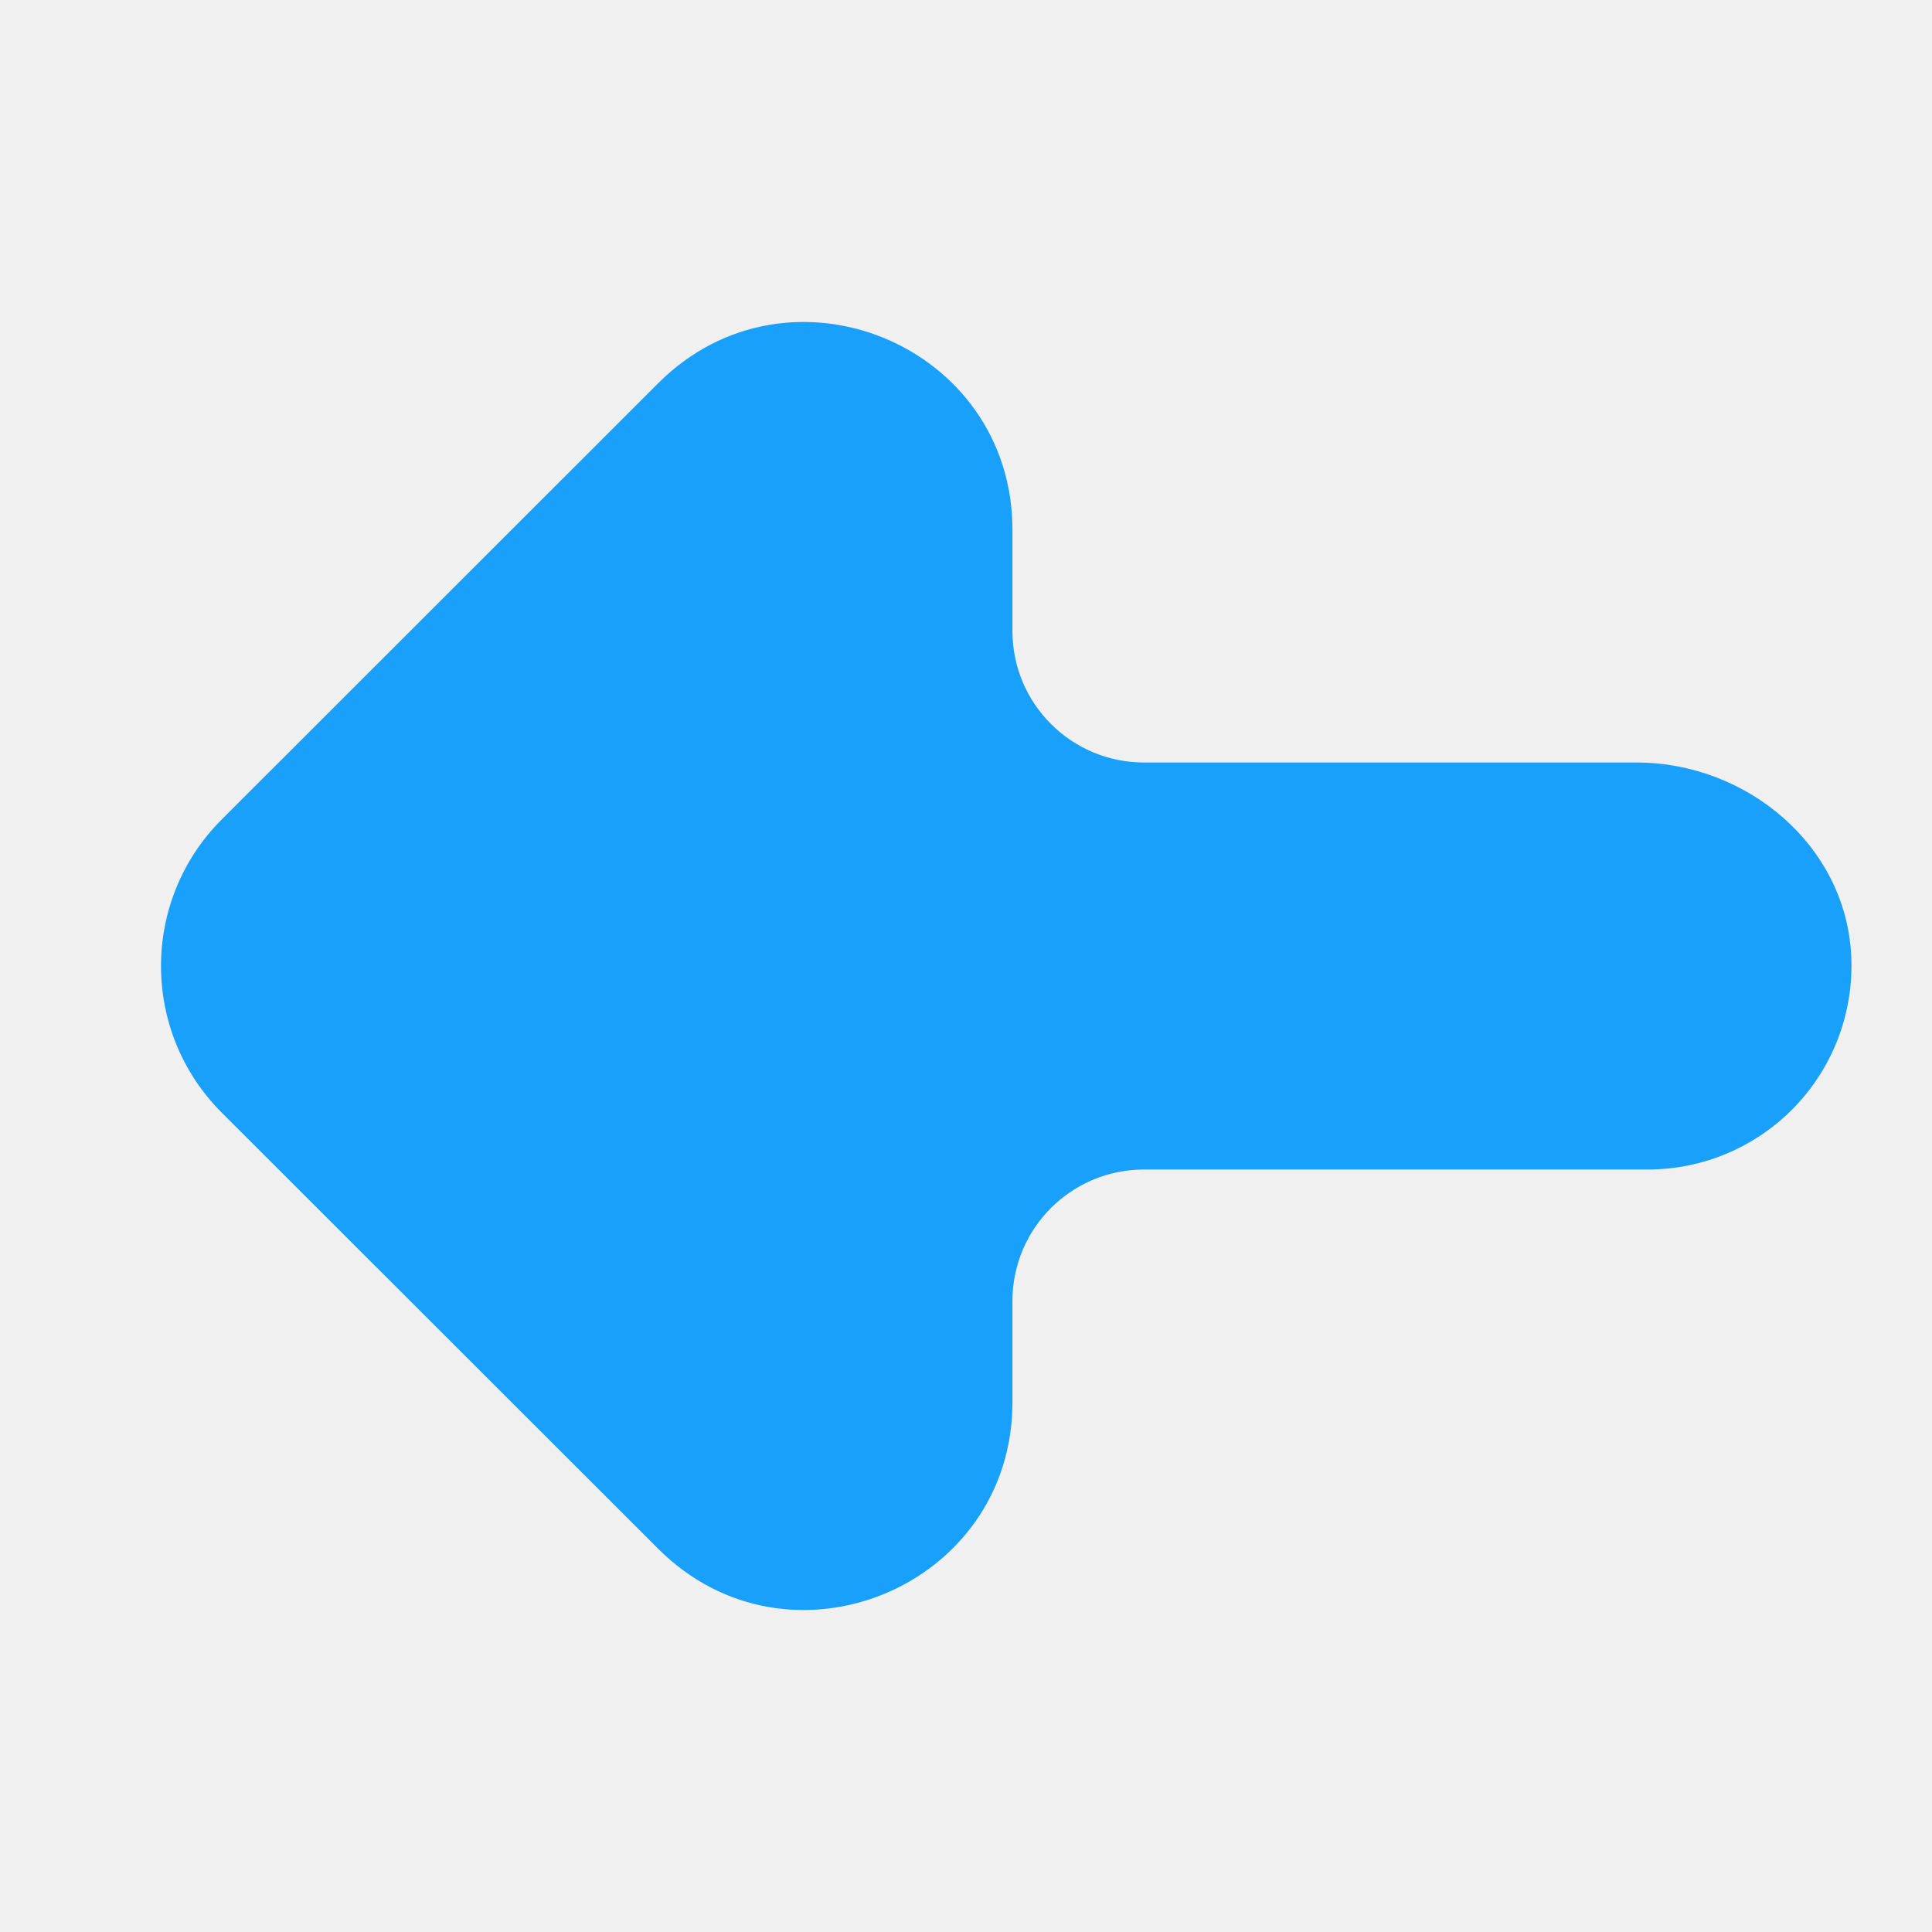
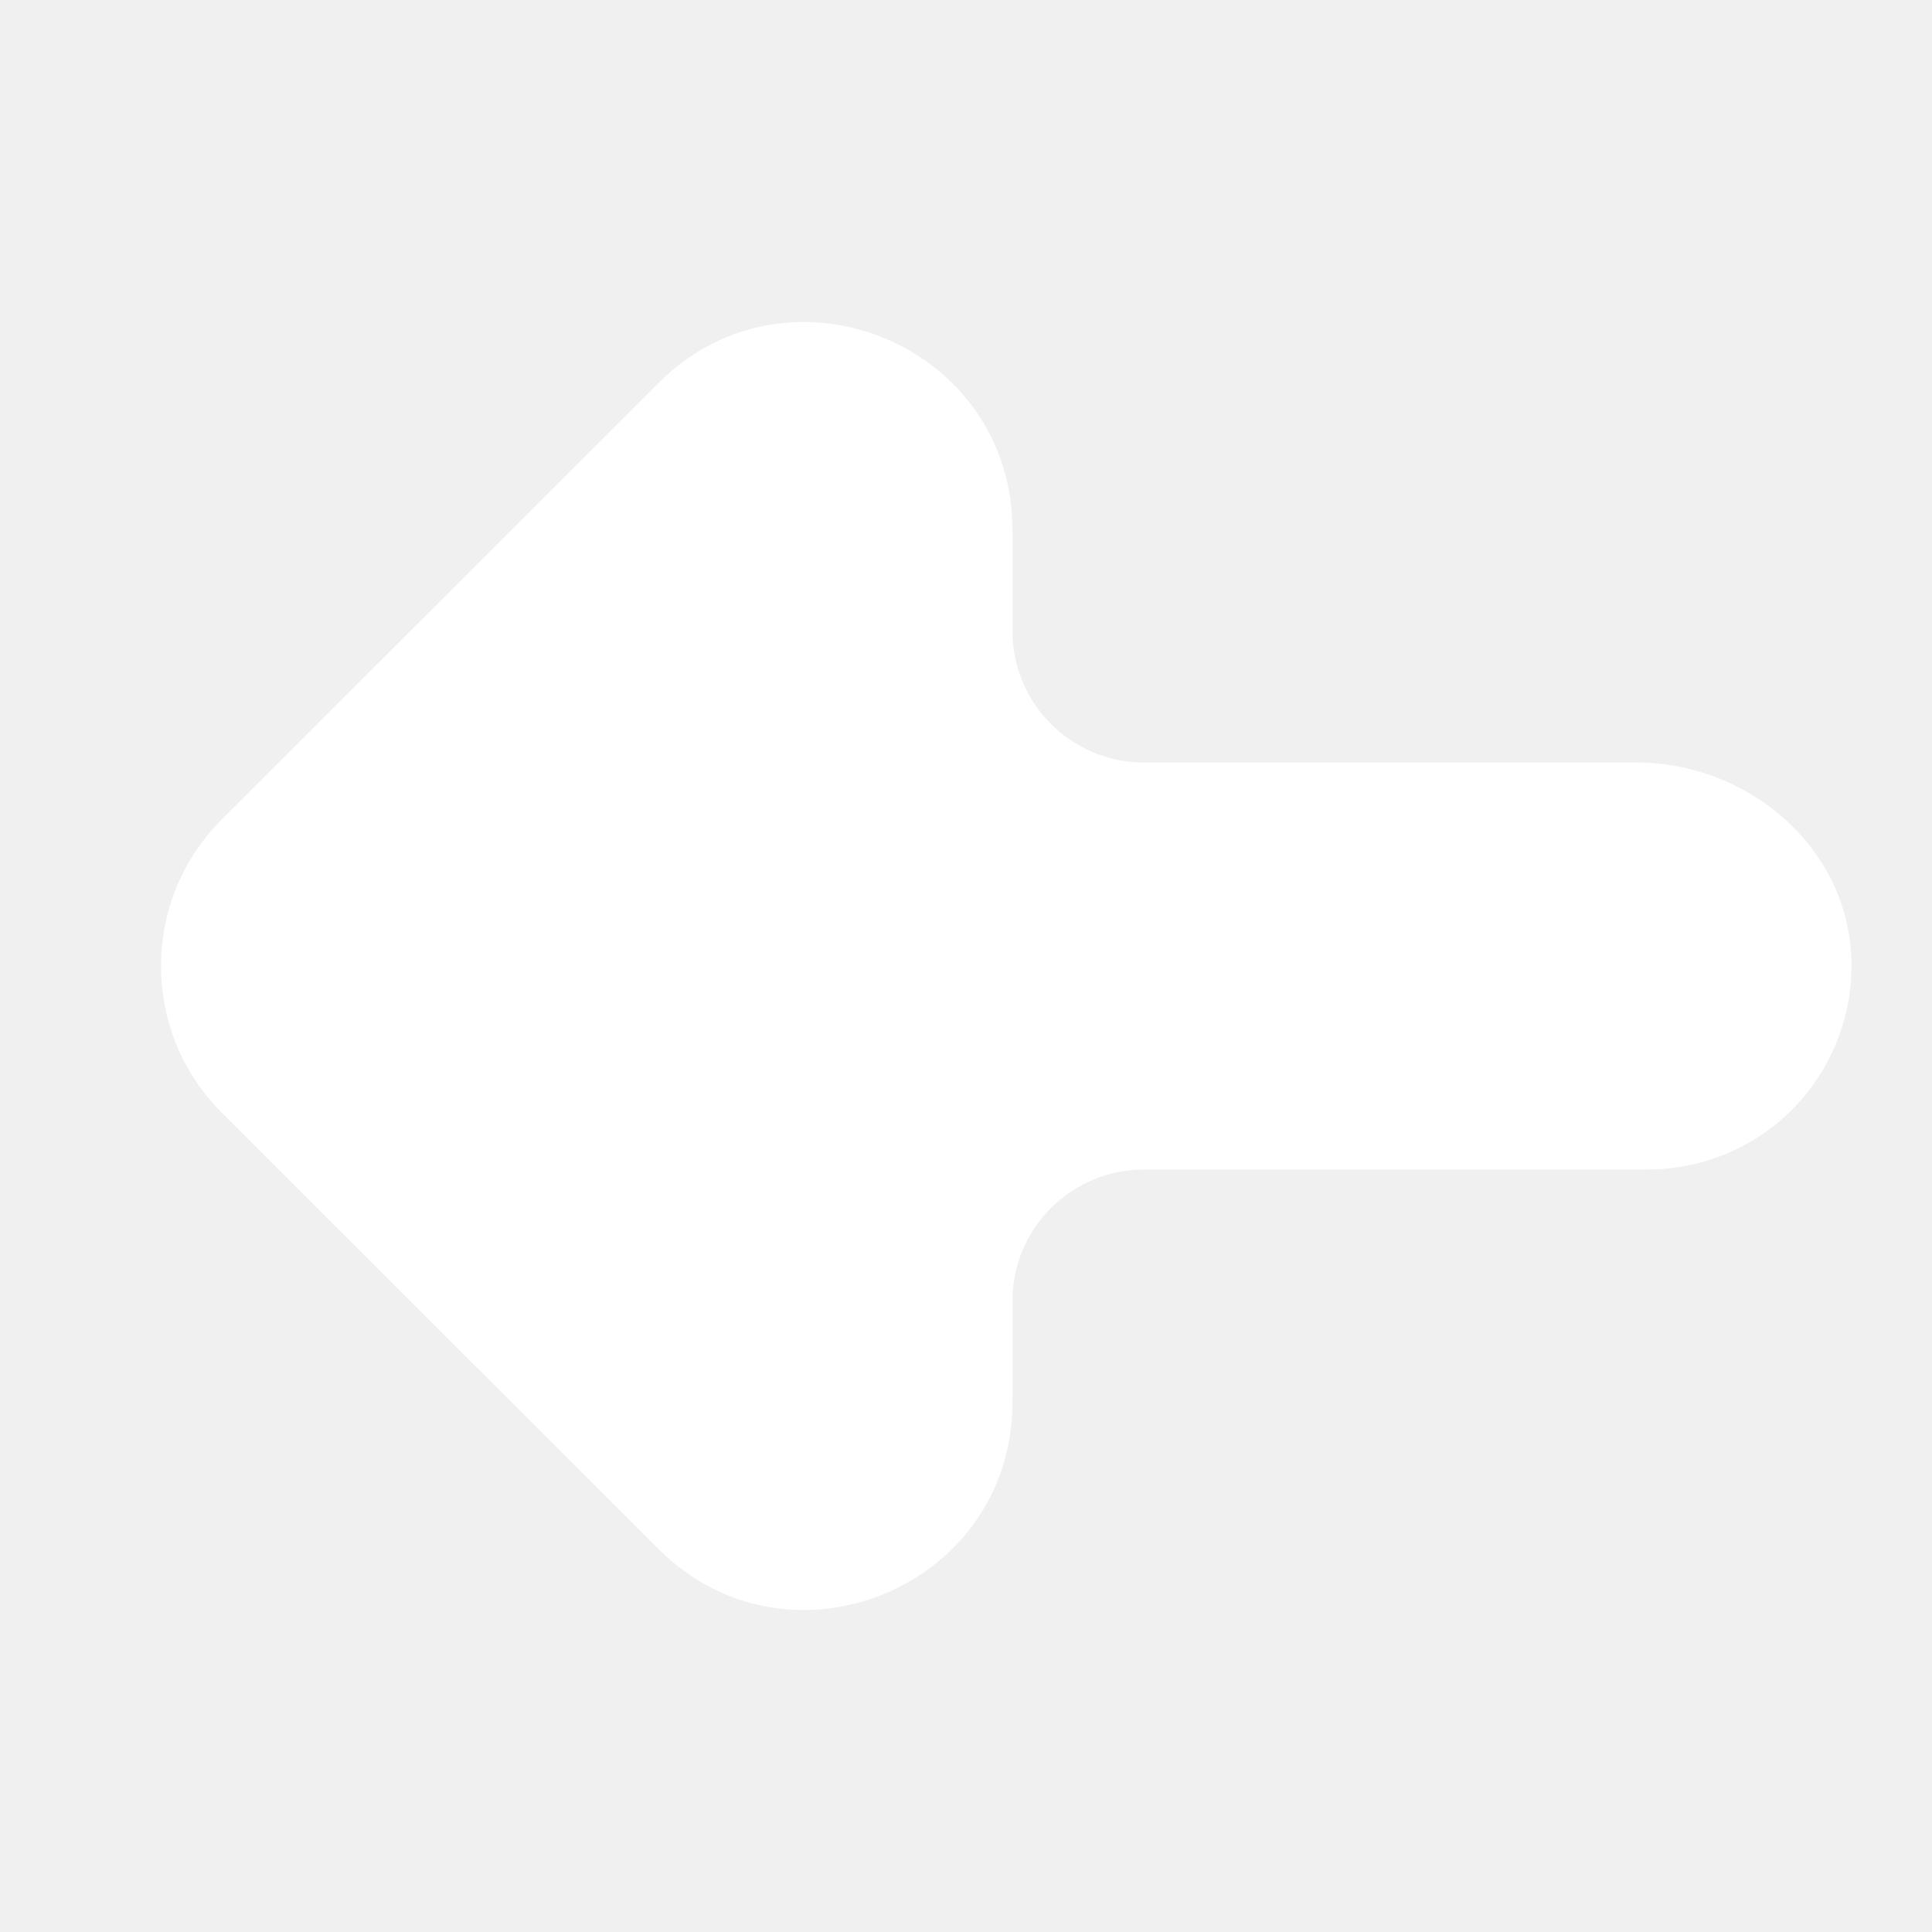
<svg xmlns="http://www.w3.org/2000/svg" class="icon" viewBox="0 0 1024 1024" version="1.1" width="200" height="200">
  <defs>
    <style type="text/css">@font-face { font-family: feedback-iconfont; src: url("//at.alicdn.com/t/font_1031158_1uhr8ri0pk5.eot?#iefix") format("embedded-opentype"), url("//at.alicdn.com/t/font_1031158_1uhr8ri0pk5.woff2") format("woff2"), url("//at.alicdn.com/t/font_1031158_1uhr8ri0pk5.woff") format("woff"), url("//at.alicdn.com/t/font_1031158_1uhr8ri0pk5.ttf") format("truetype"), url("//at.alicdn.com/t/font_1031158_1uhr8ri0pk5.svg#iconfont") format("svg"); }
</style>
  </defs>
-   <path d="M117.547 434.304L348.885 203.093c69.333-69.291 187.733-20.224 187.733 77.739V334.507c0 38.443 31.232 69.632 69.76 69.632h260.949c58.411 0 110.805 43.733 113.835 102.059a107.947 107.947 0 0 1-107.733 113.664h-267.051c-38.528 0-69.76 31.147-69.76 69.675v53.632c0 97.963-118.4 147.029-187.733 77.739l-231.339-231.168a109.867 109.867 0 0 1 0-155.435" fill="#18a0fb" />
+   <path d="M117.547 434.304L348.885 203.093c69.333-69.291 187.733-20.224 187.733 77.739V334.507c0 38.443 31.232 69.632 69.76 69.632h260.949c58.411 0 110.805 43.733 113.835 102.059a107.947 107.947 0 0 1-107.733 113.664h-267.051c-38.528 0-69.76 31.147-69.76 69.675v53.632c0 97.963-118.4 147.029-187.733 77.739l-231.339-231.168a109.867 109.867 0 0 1 0-155.435" fill="#ffffff" />
</svg>
